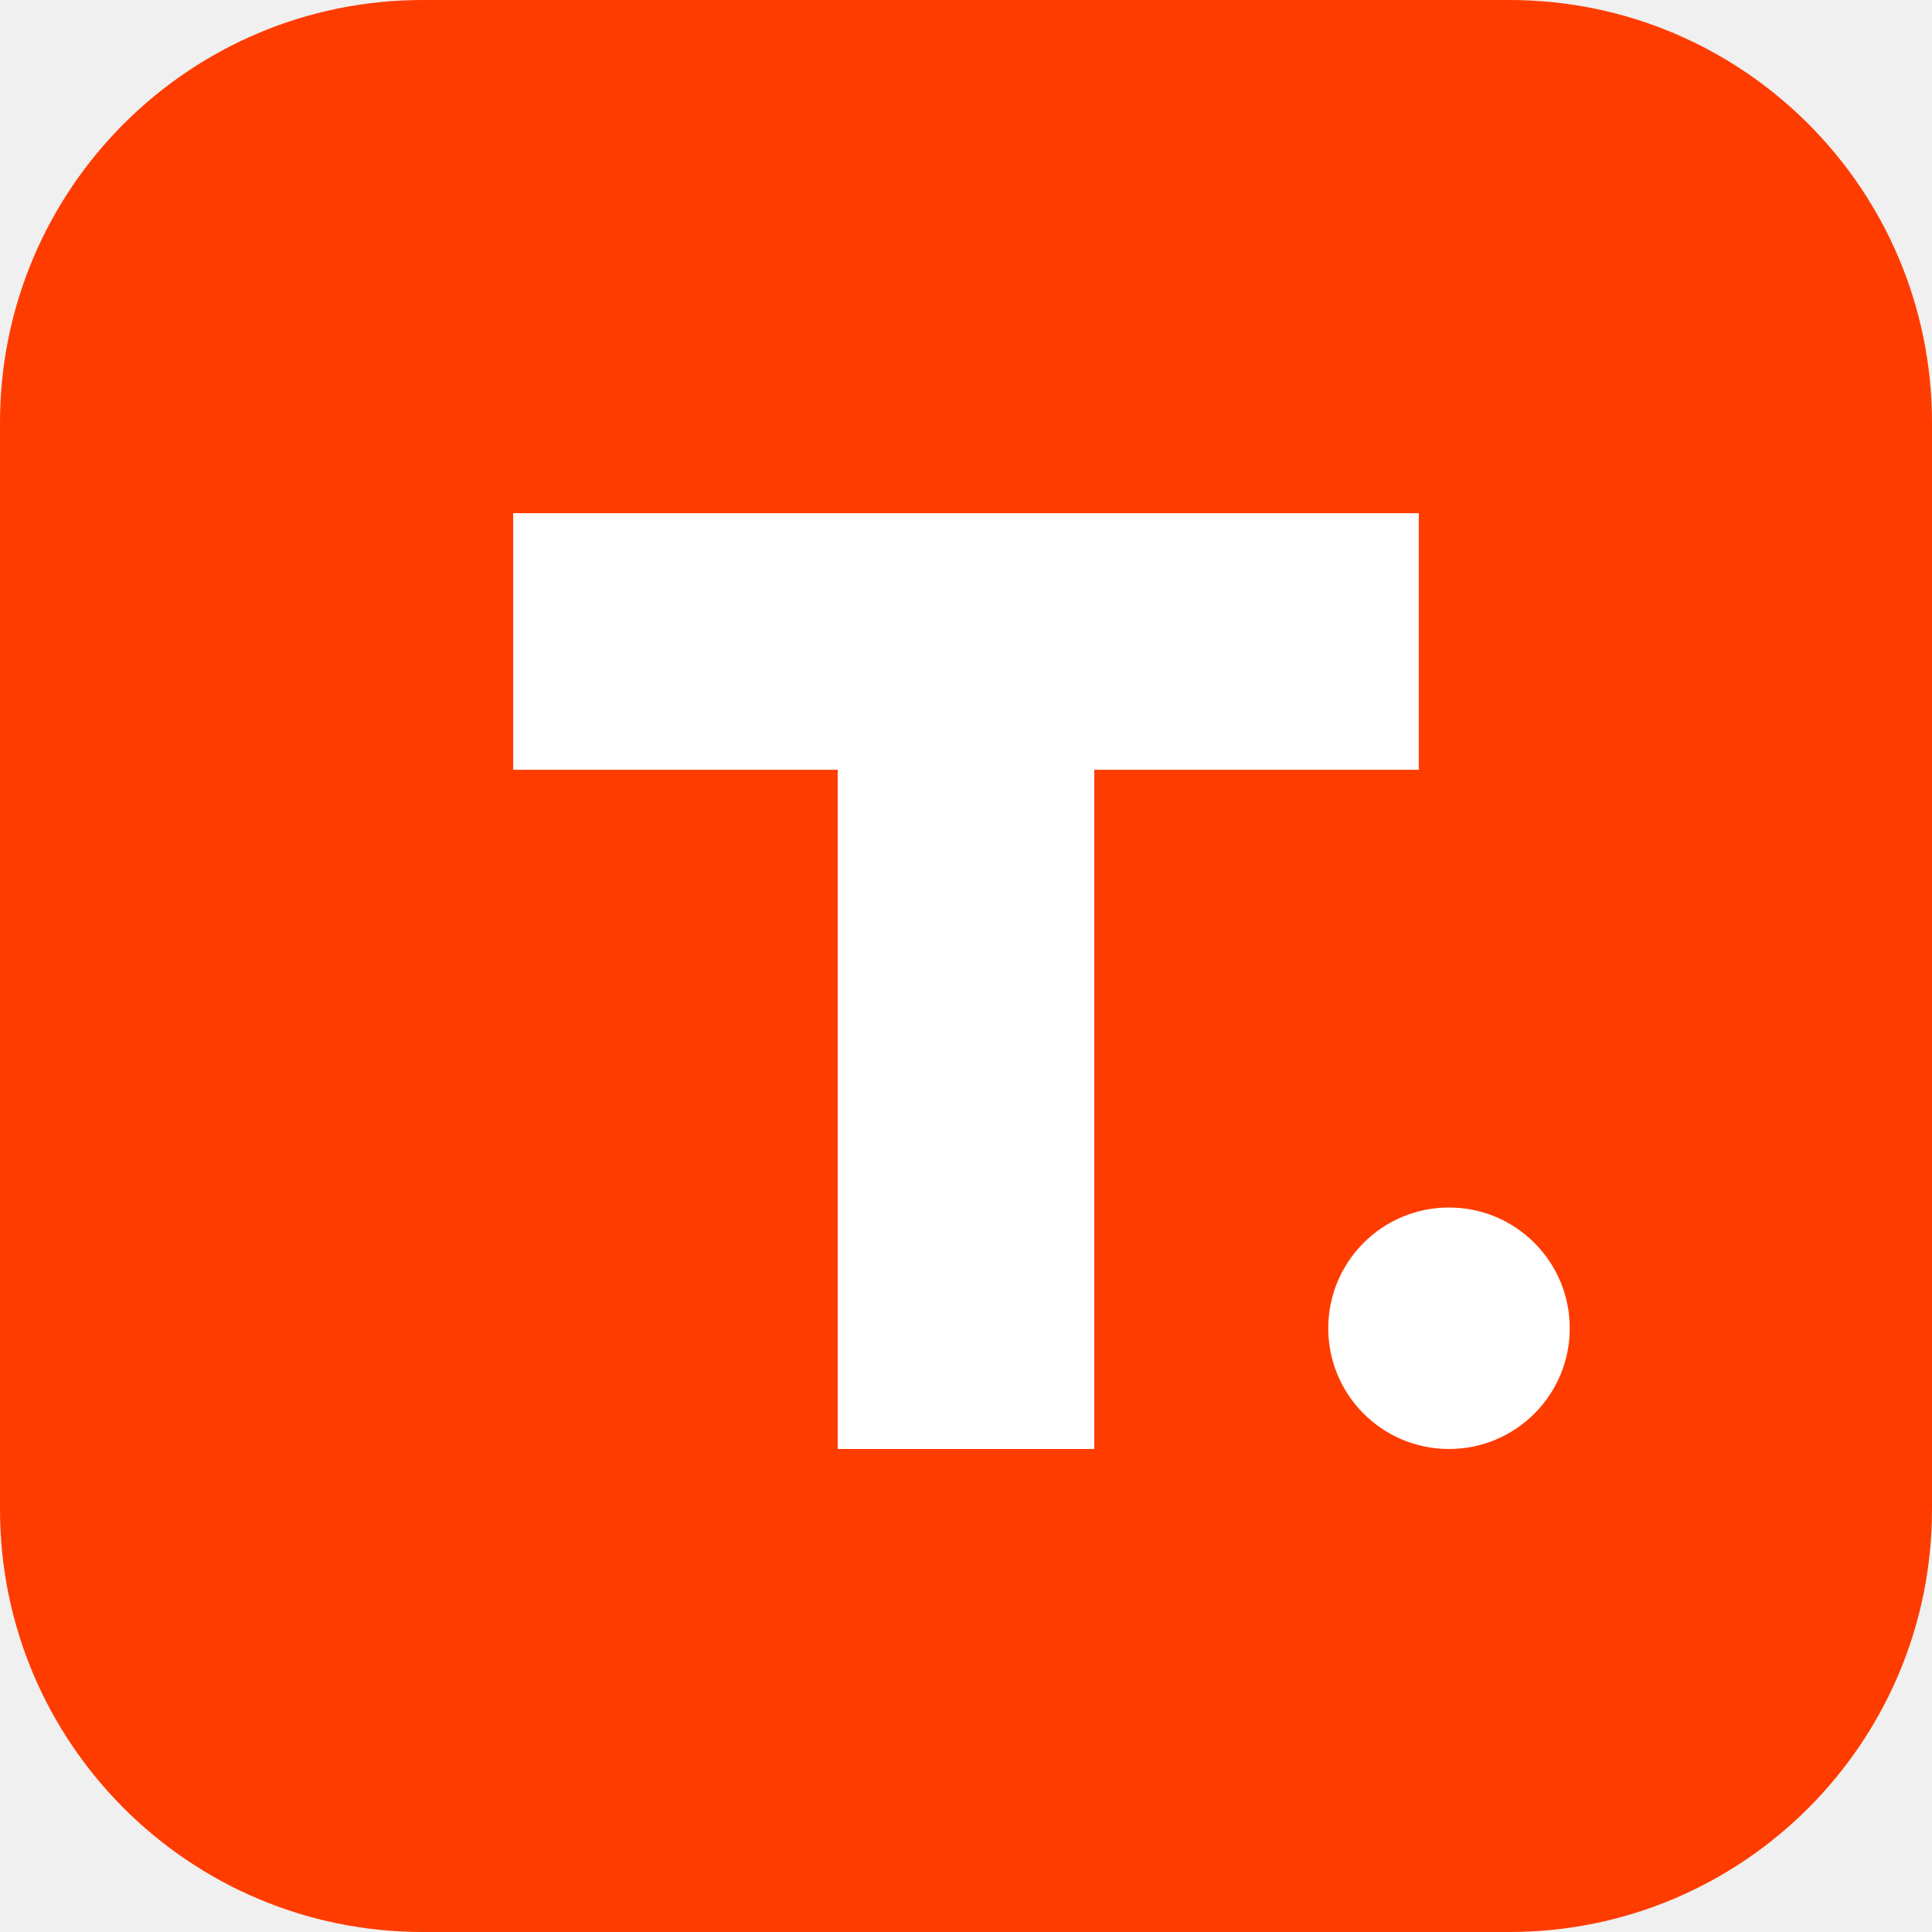
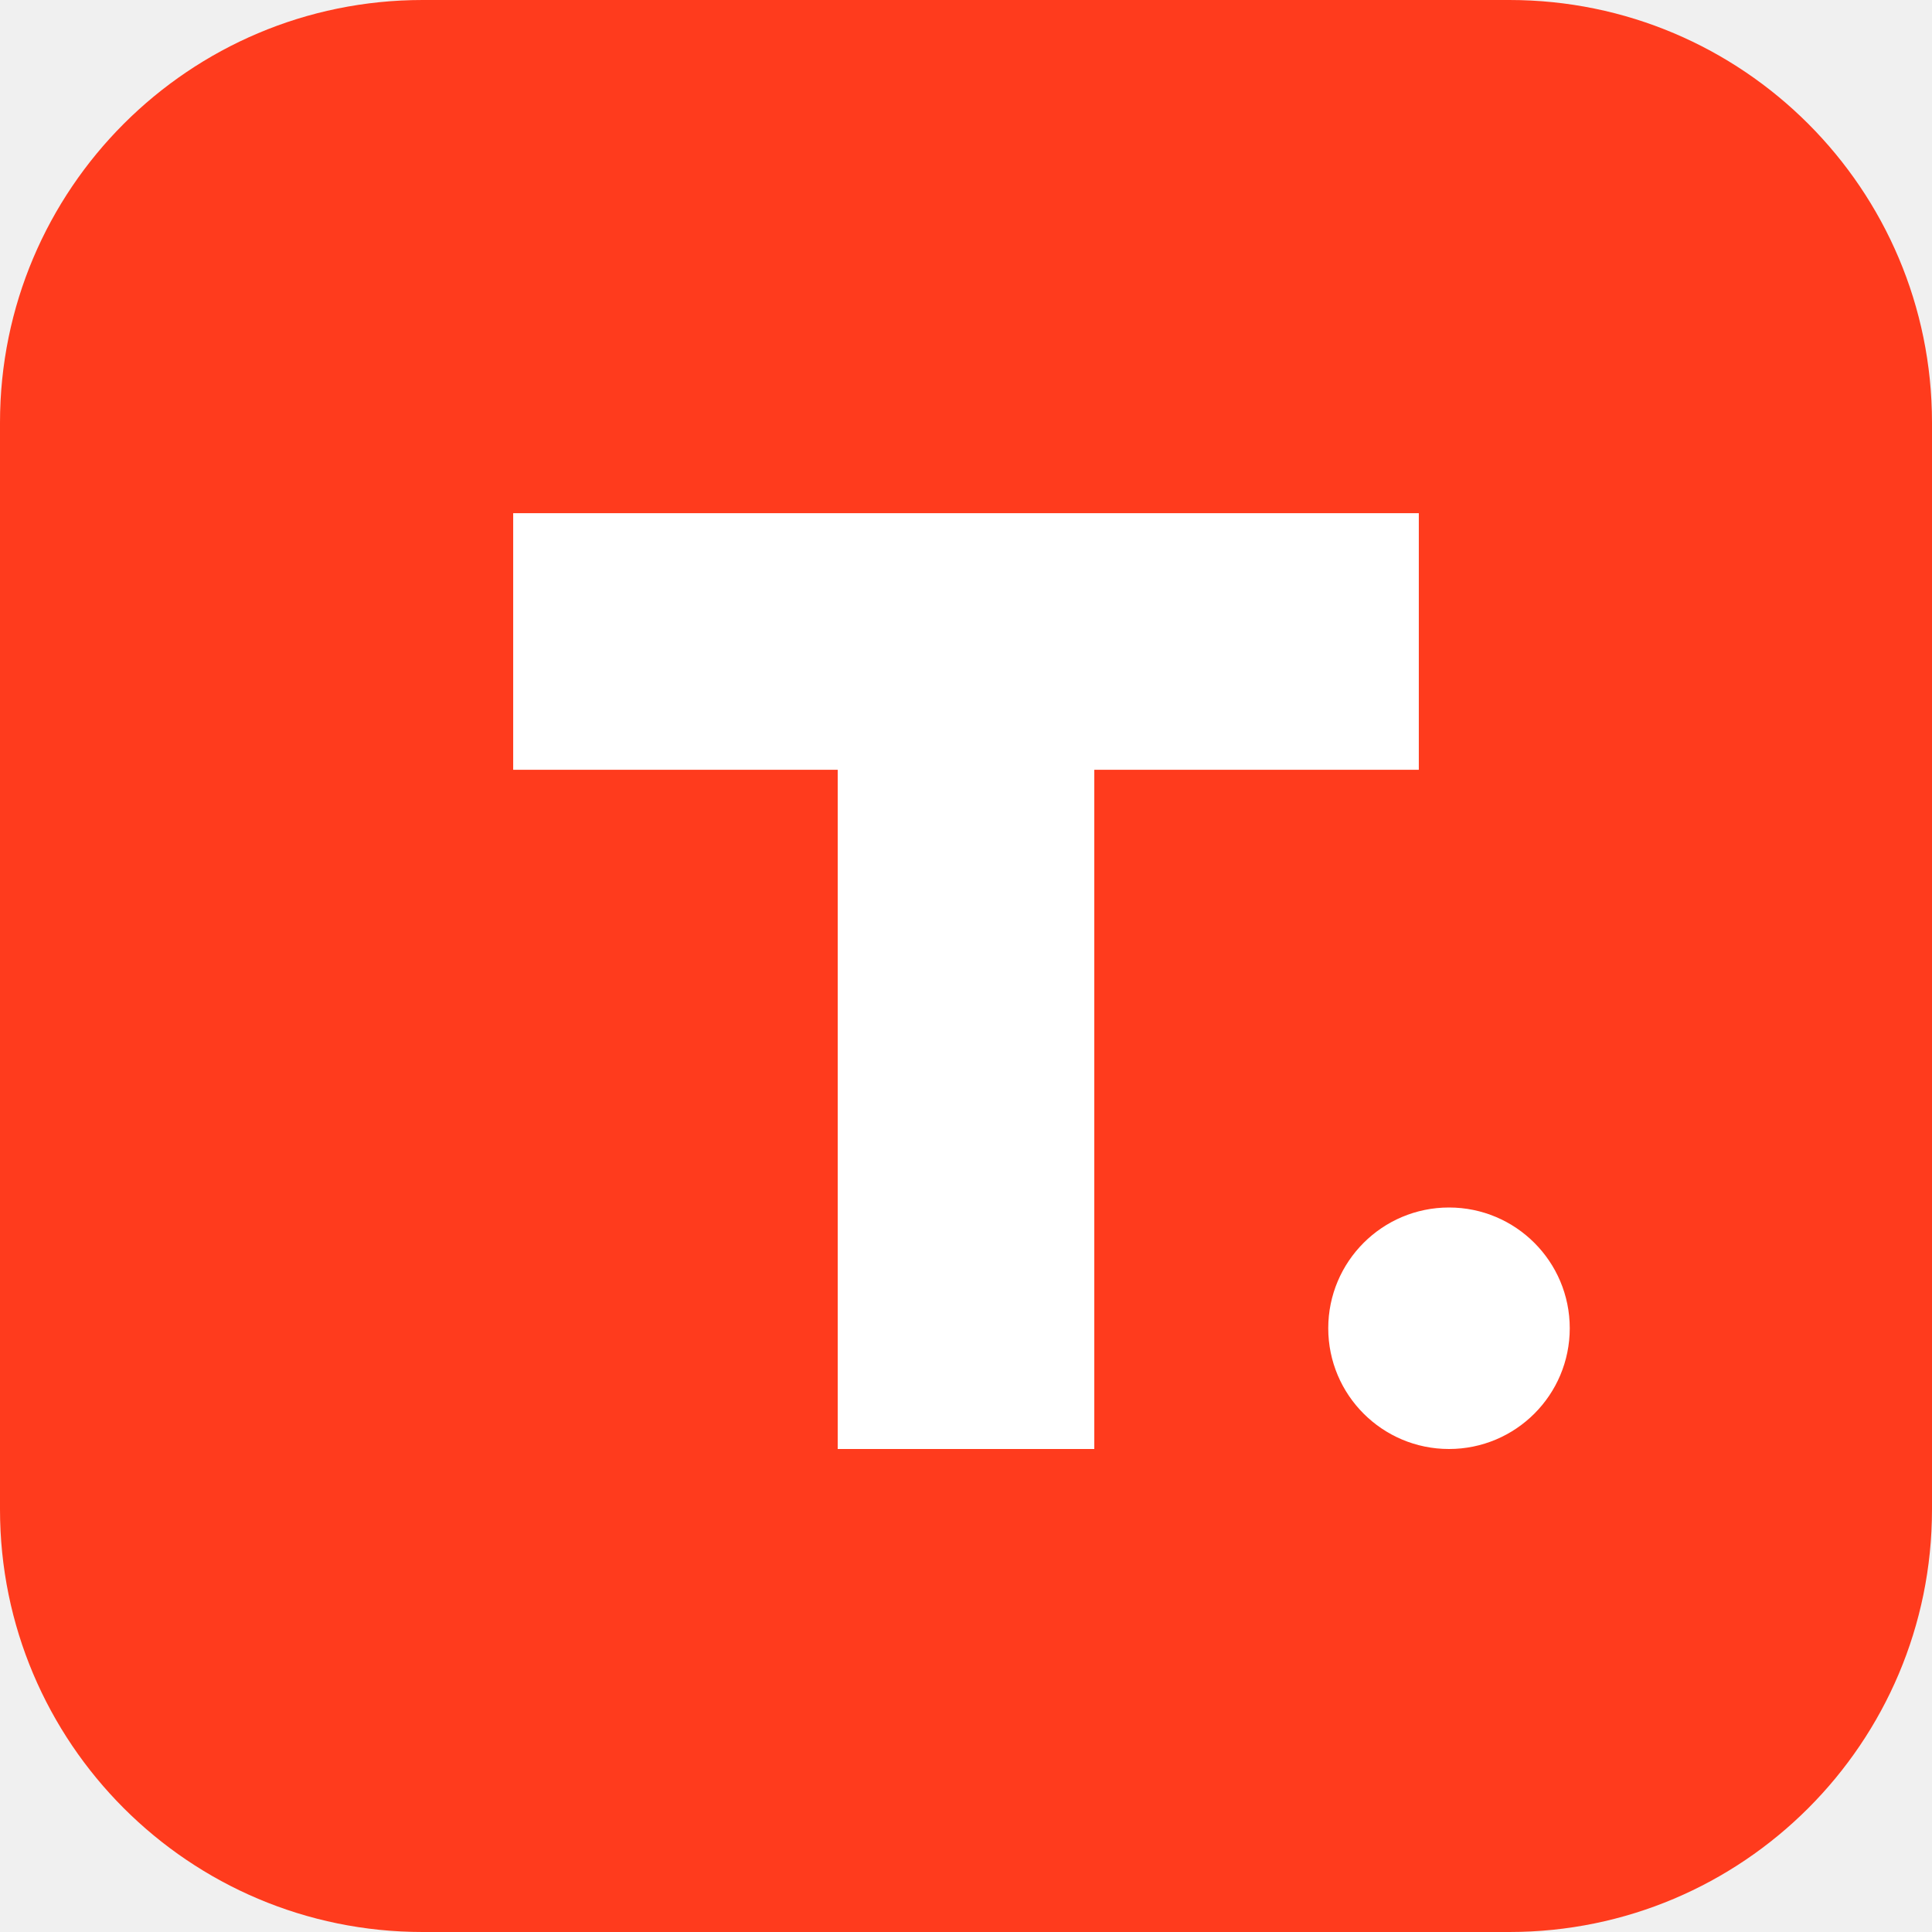
<svg xmlns="http://www.w3.org/2000/svg" viewBox="0 0 64 64">
-   <rect width="64" height="64" rx="14" fill="#ff3c00" />
+   <rect width="64" height="64" rx="14" fill="#ff3b1d" />
  <path fill="#fff" d="M17 17h30v8.5H36.25V48h-8.5V25.5H17z" />
  <circle cx="48" cy="44" r="4" fill="#fff" />
</svg>
